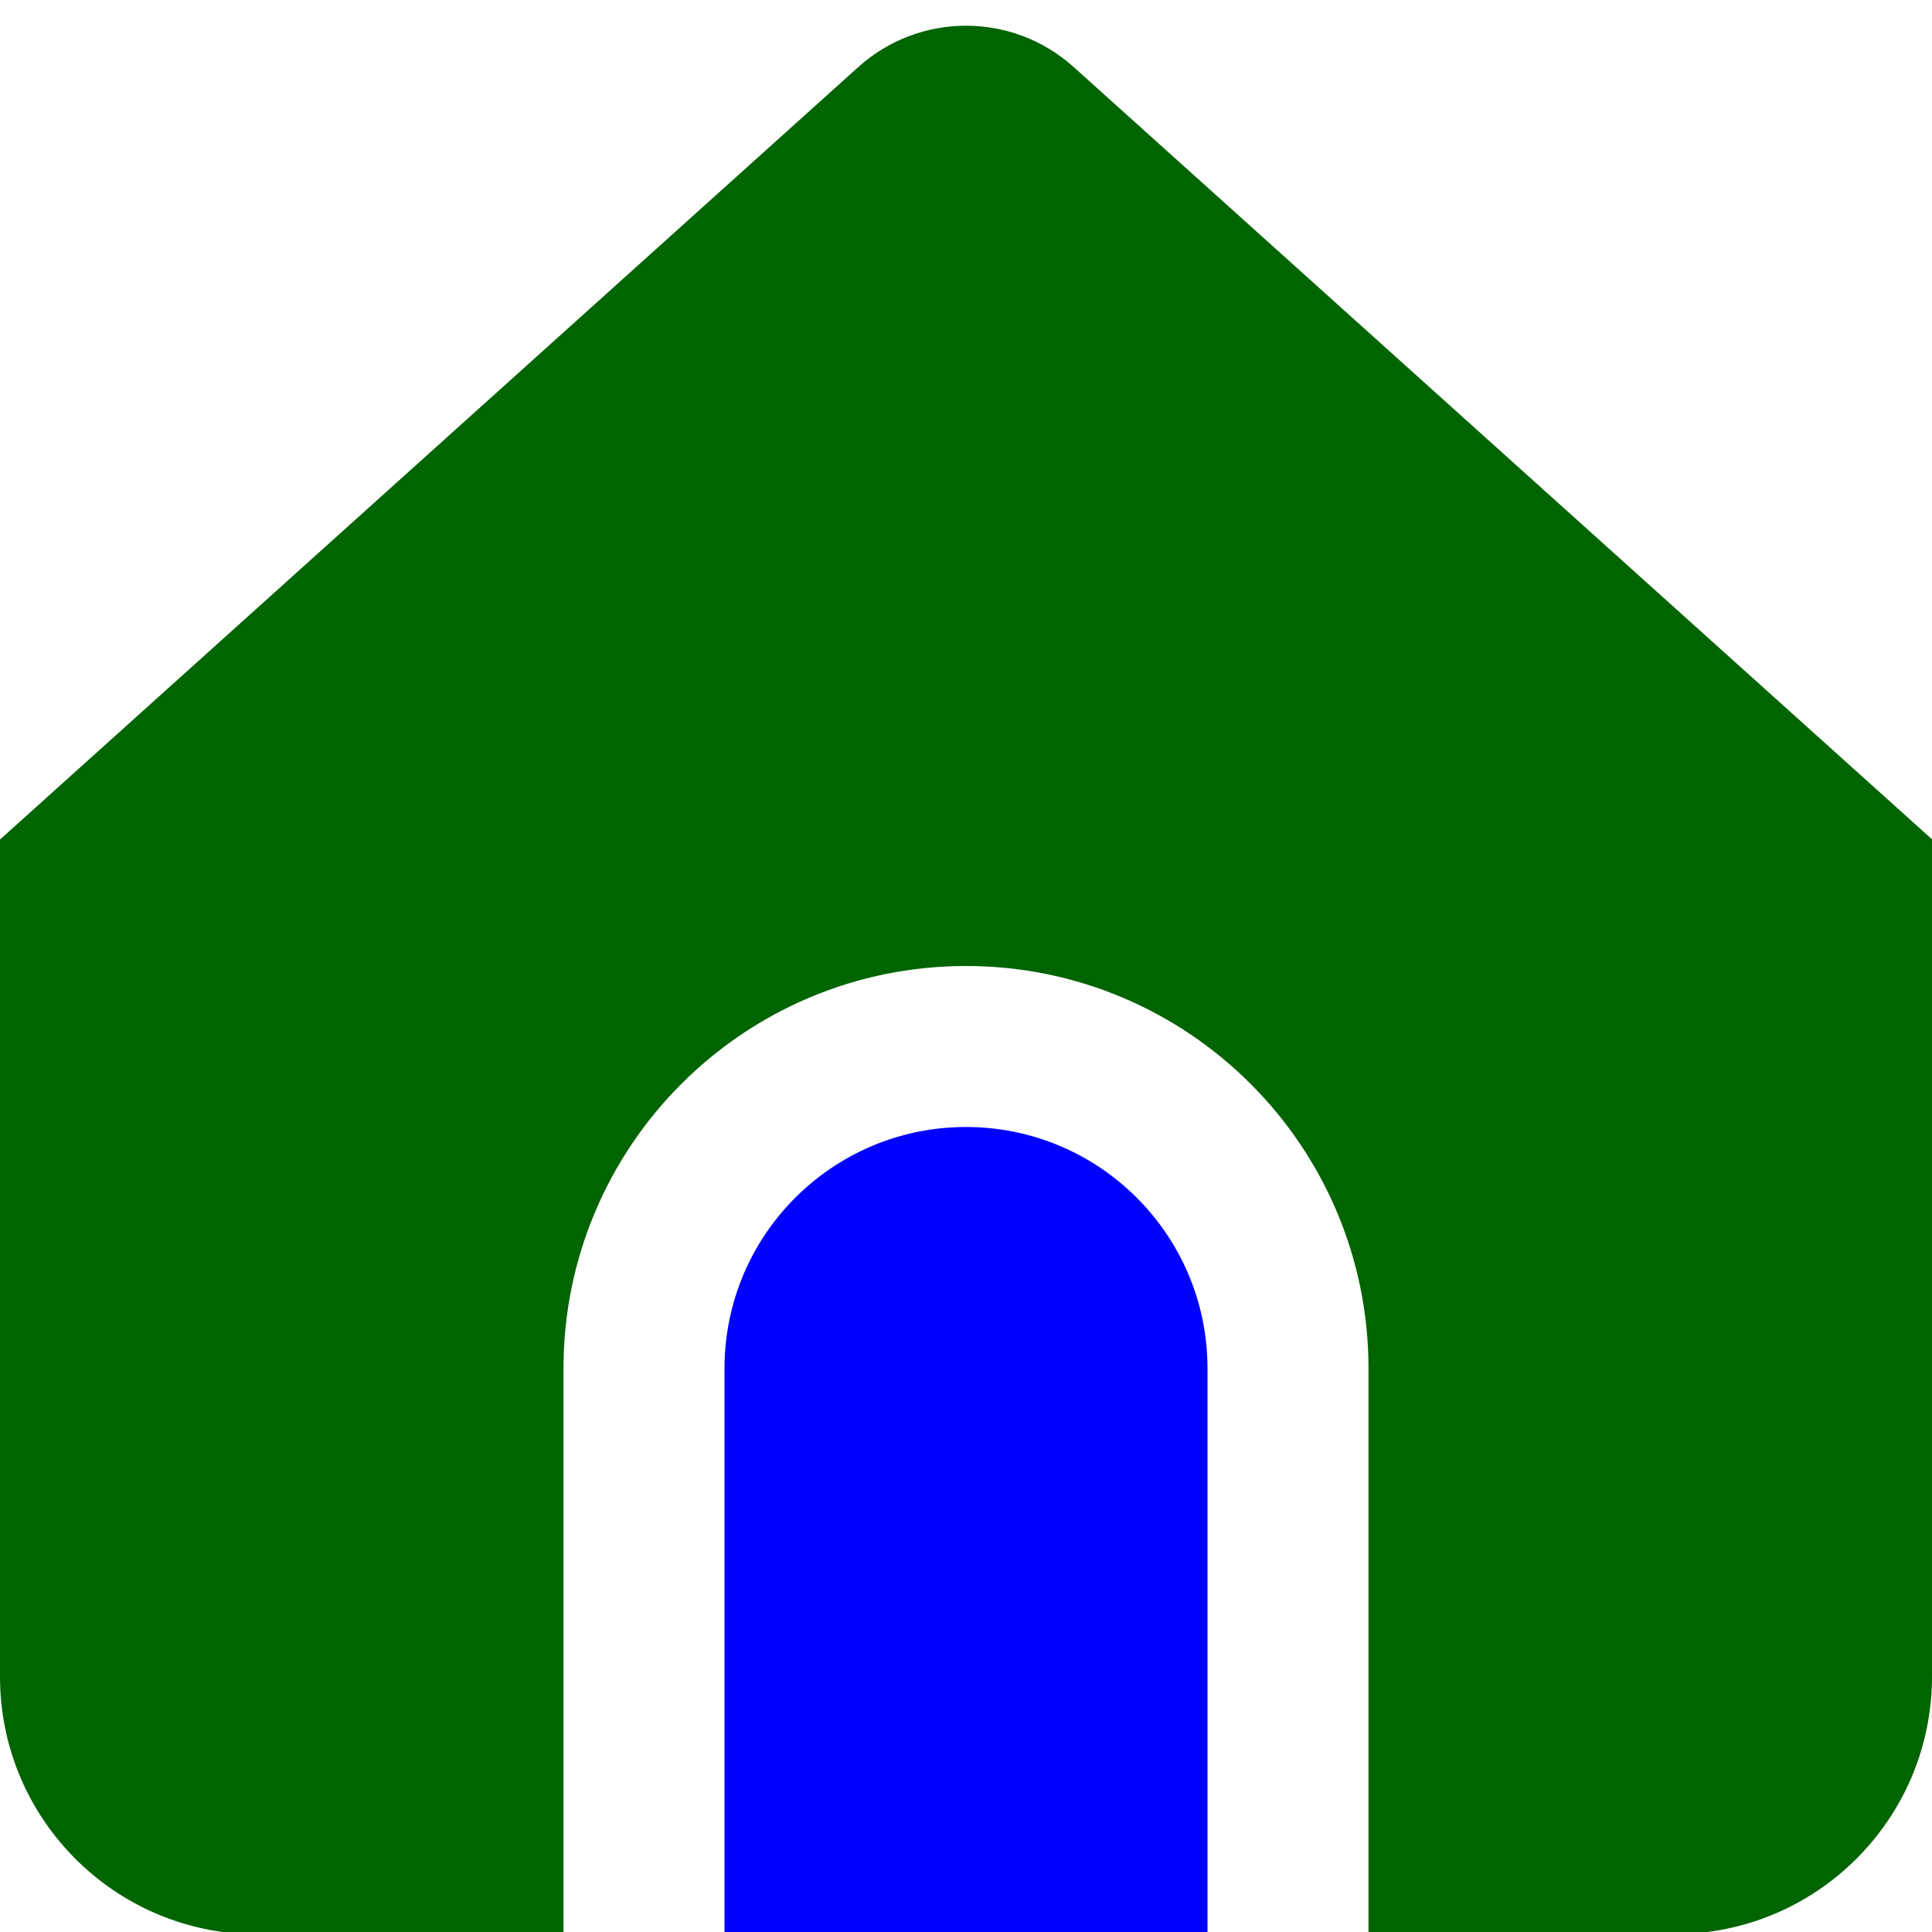
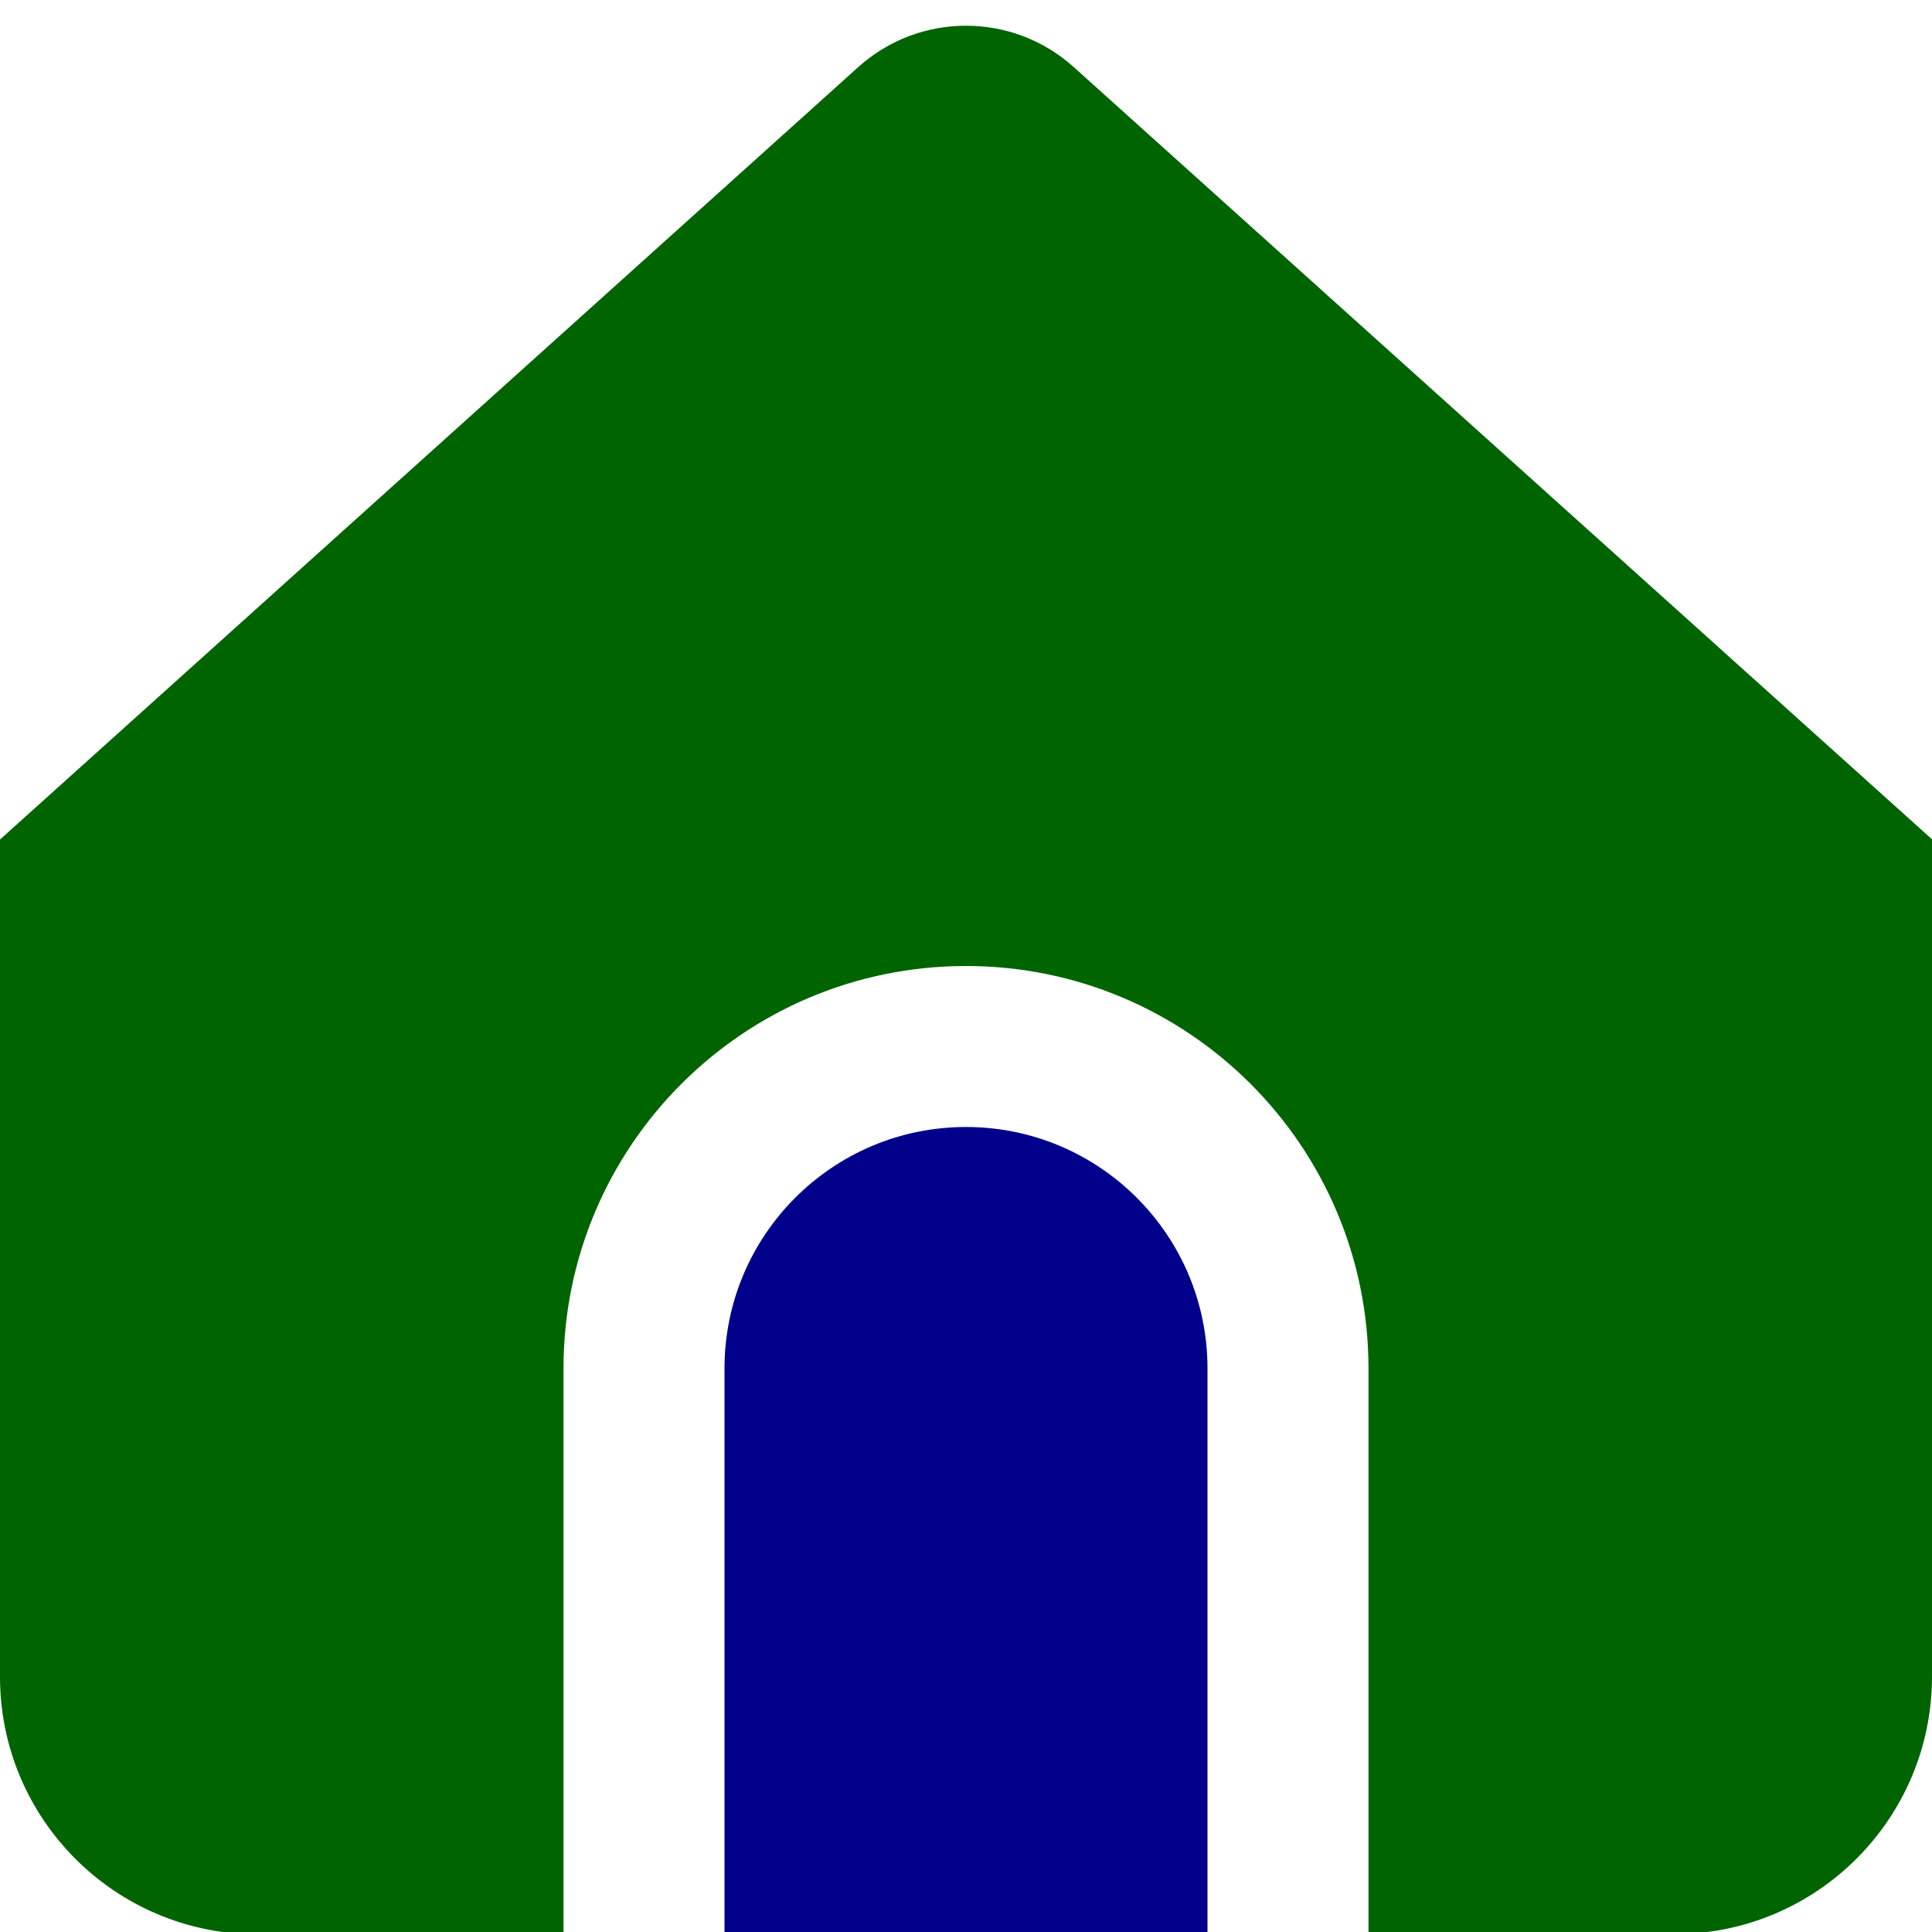
<svg xmlns="http://www.w3.org/2000/svg" id="Layer_1" data-name="Layer 1" viewBox="0 0 24 24" width="512" height="512">
-   <path d="M12,14a3,3,0,0,0-3,3v7.026h6V17A3,3,0,0,0,12,14Z" fill="blue" />
+   <path d="M12,14a3,3,0,0,0-3,3v7.026h6V17A3,3,0,0,0,12,14Z" fill="darkblue" />
  <path d="M13.338.833a2,2,0,0,0-2.676,0L0,10.429v10.4a3.2,3.2,0,0,0,3.2, 3.2H7V17a5,5,0,0,1,10,0v7.026h3.8a3.2,3.2,0,0,0,3.2-3.2v-10.4Z" fill="darkgreen" />
</svg>
